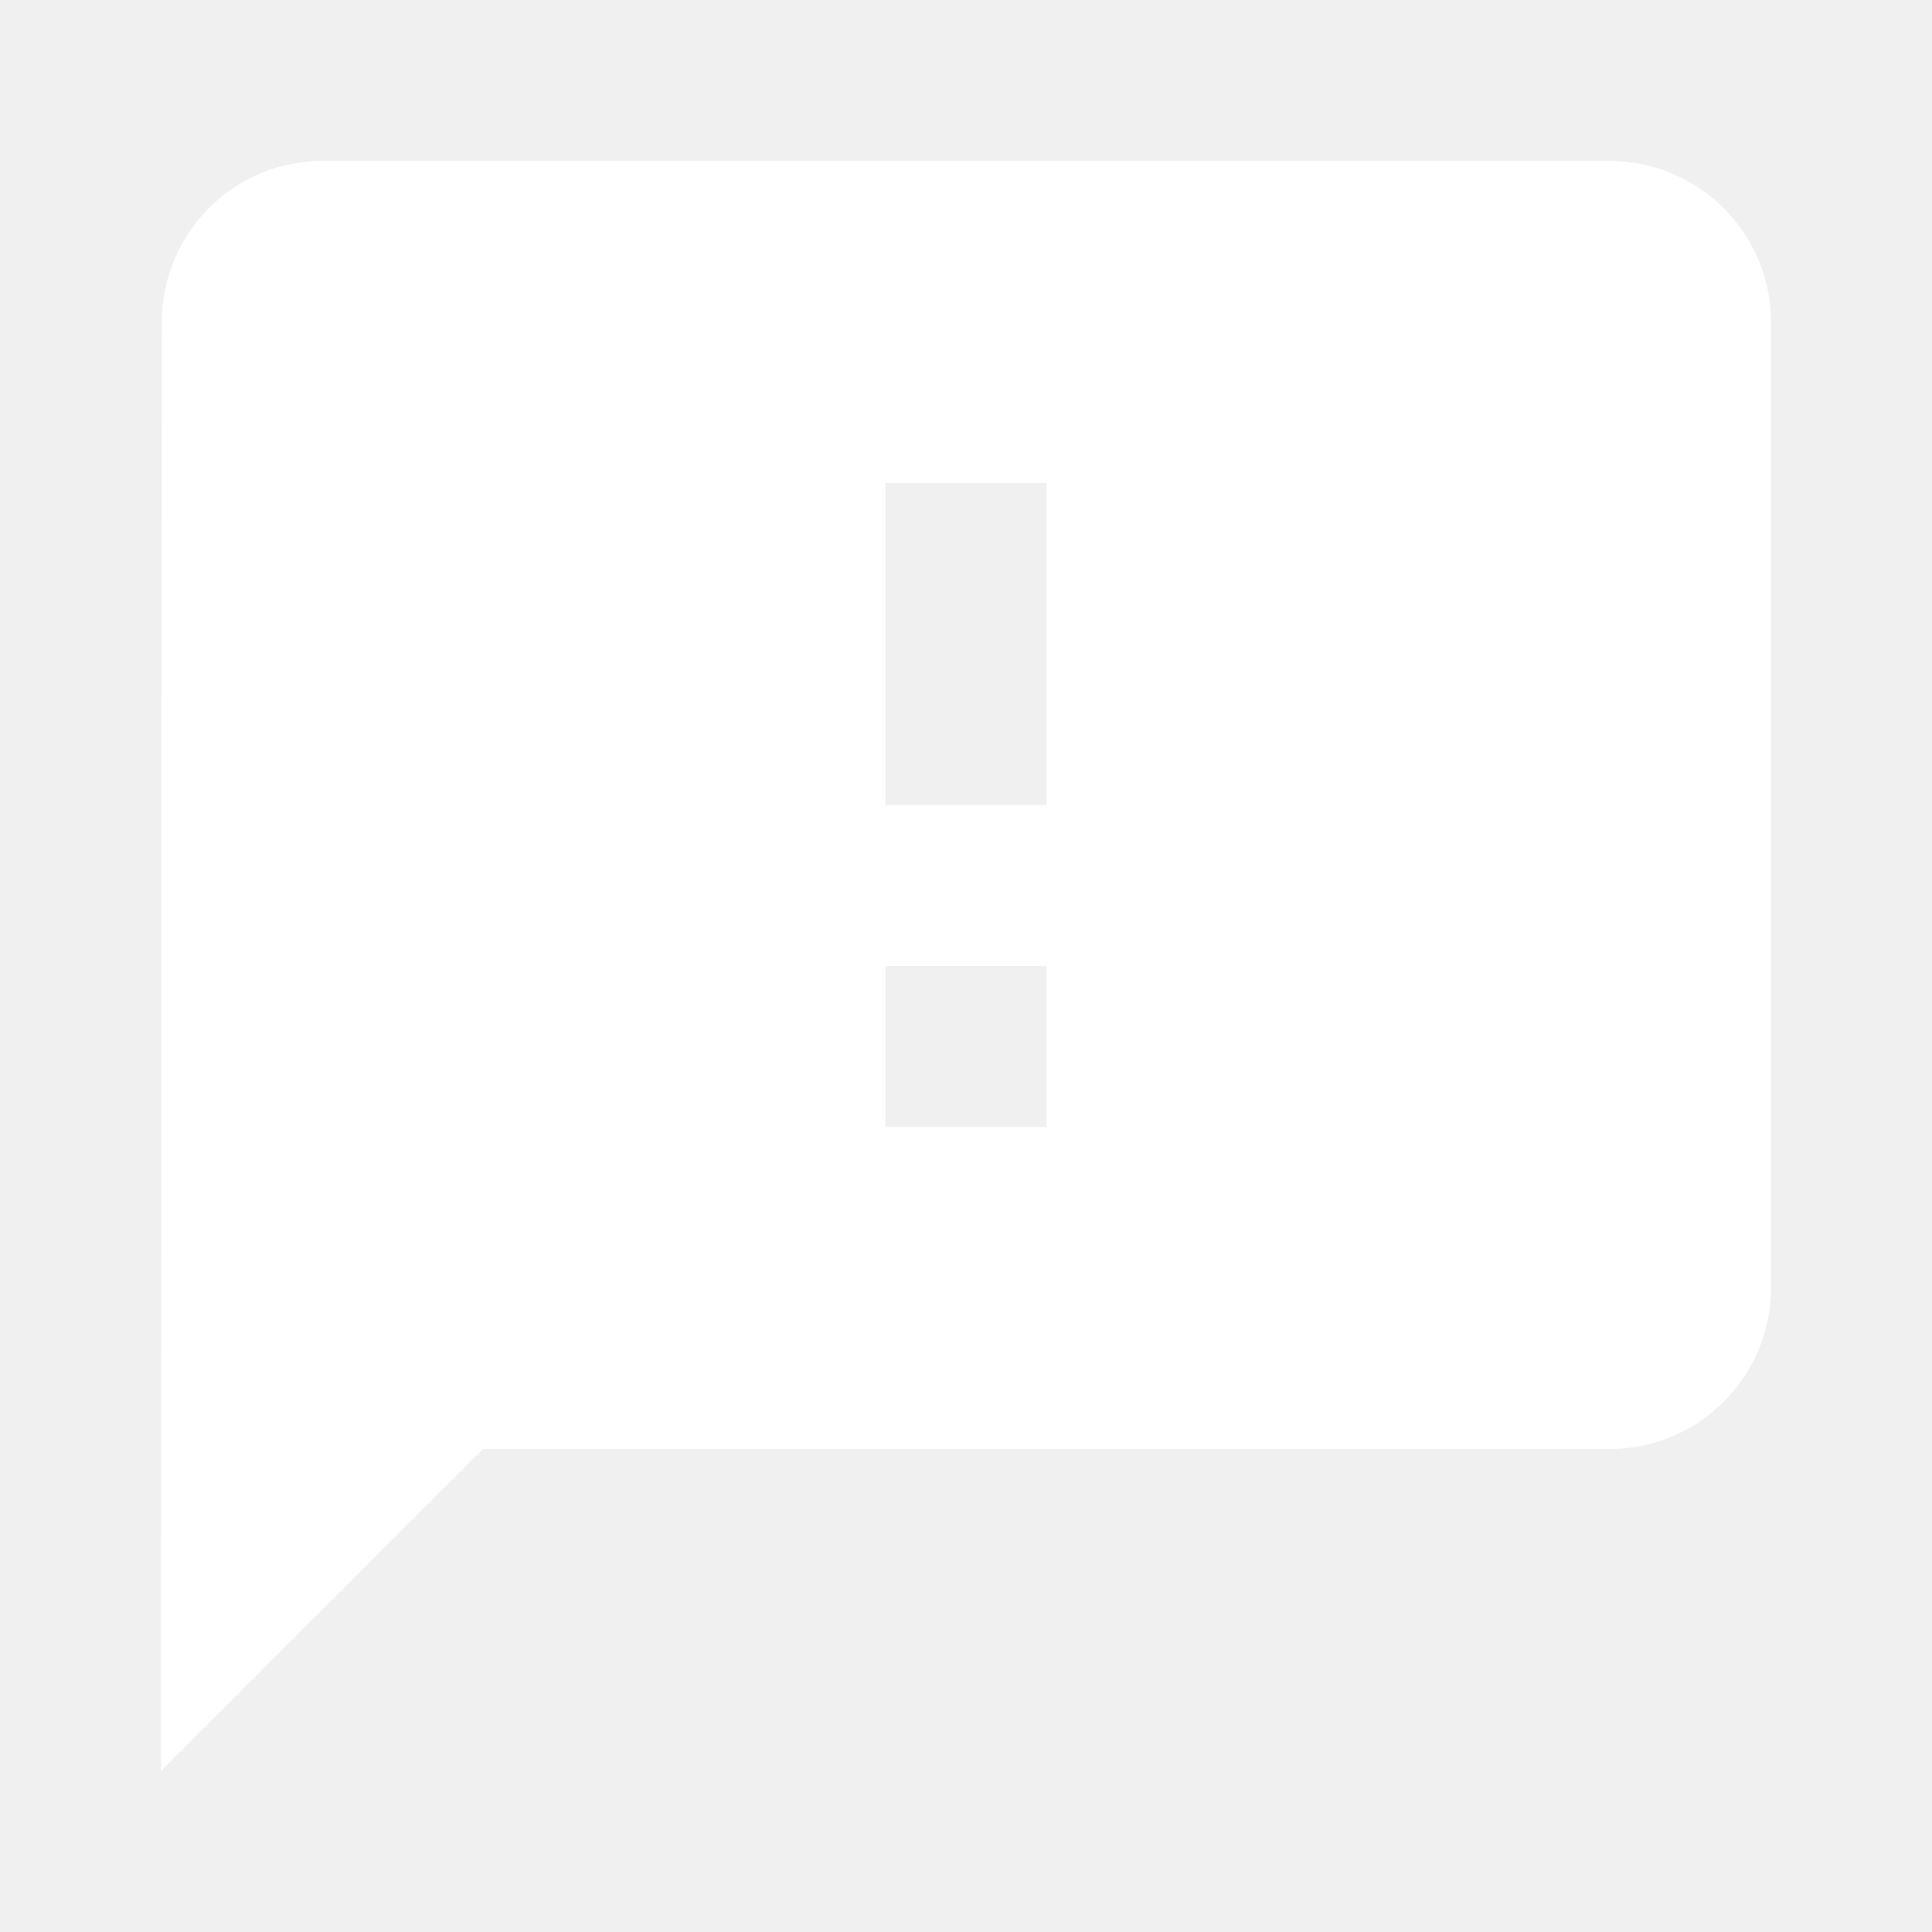
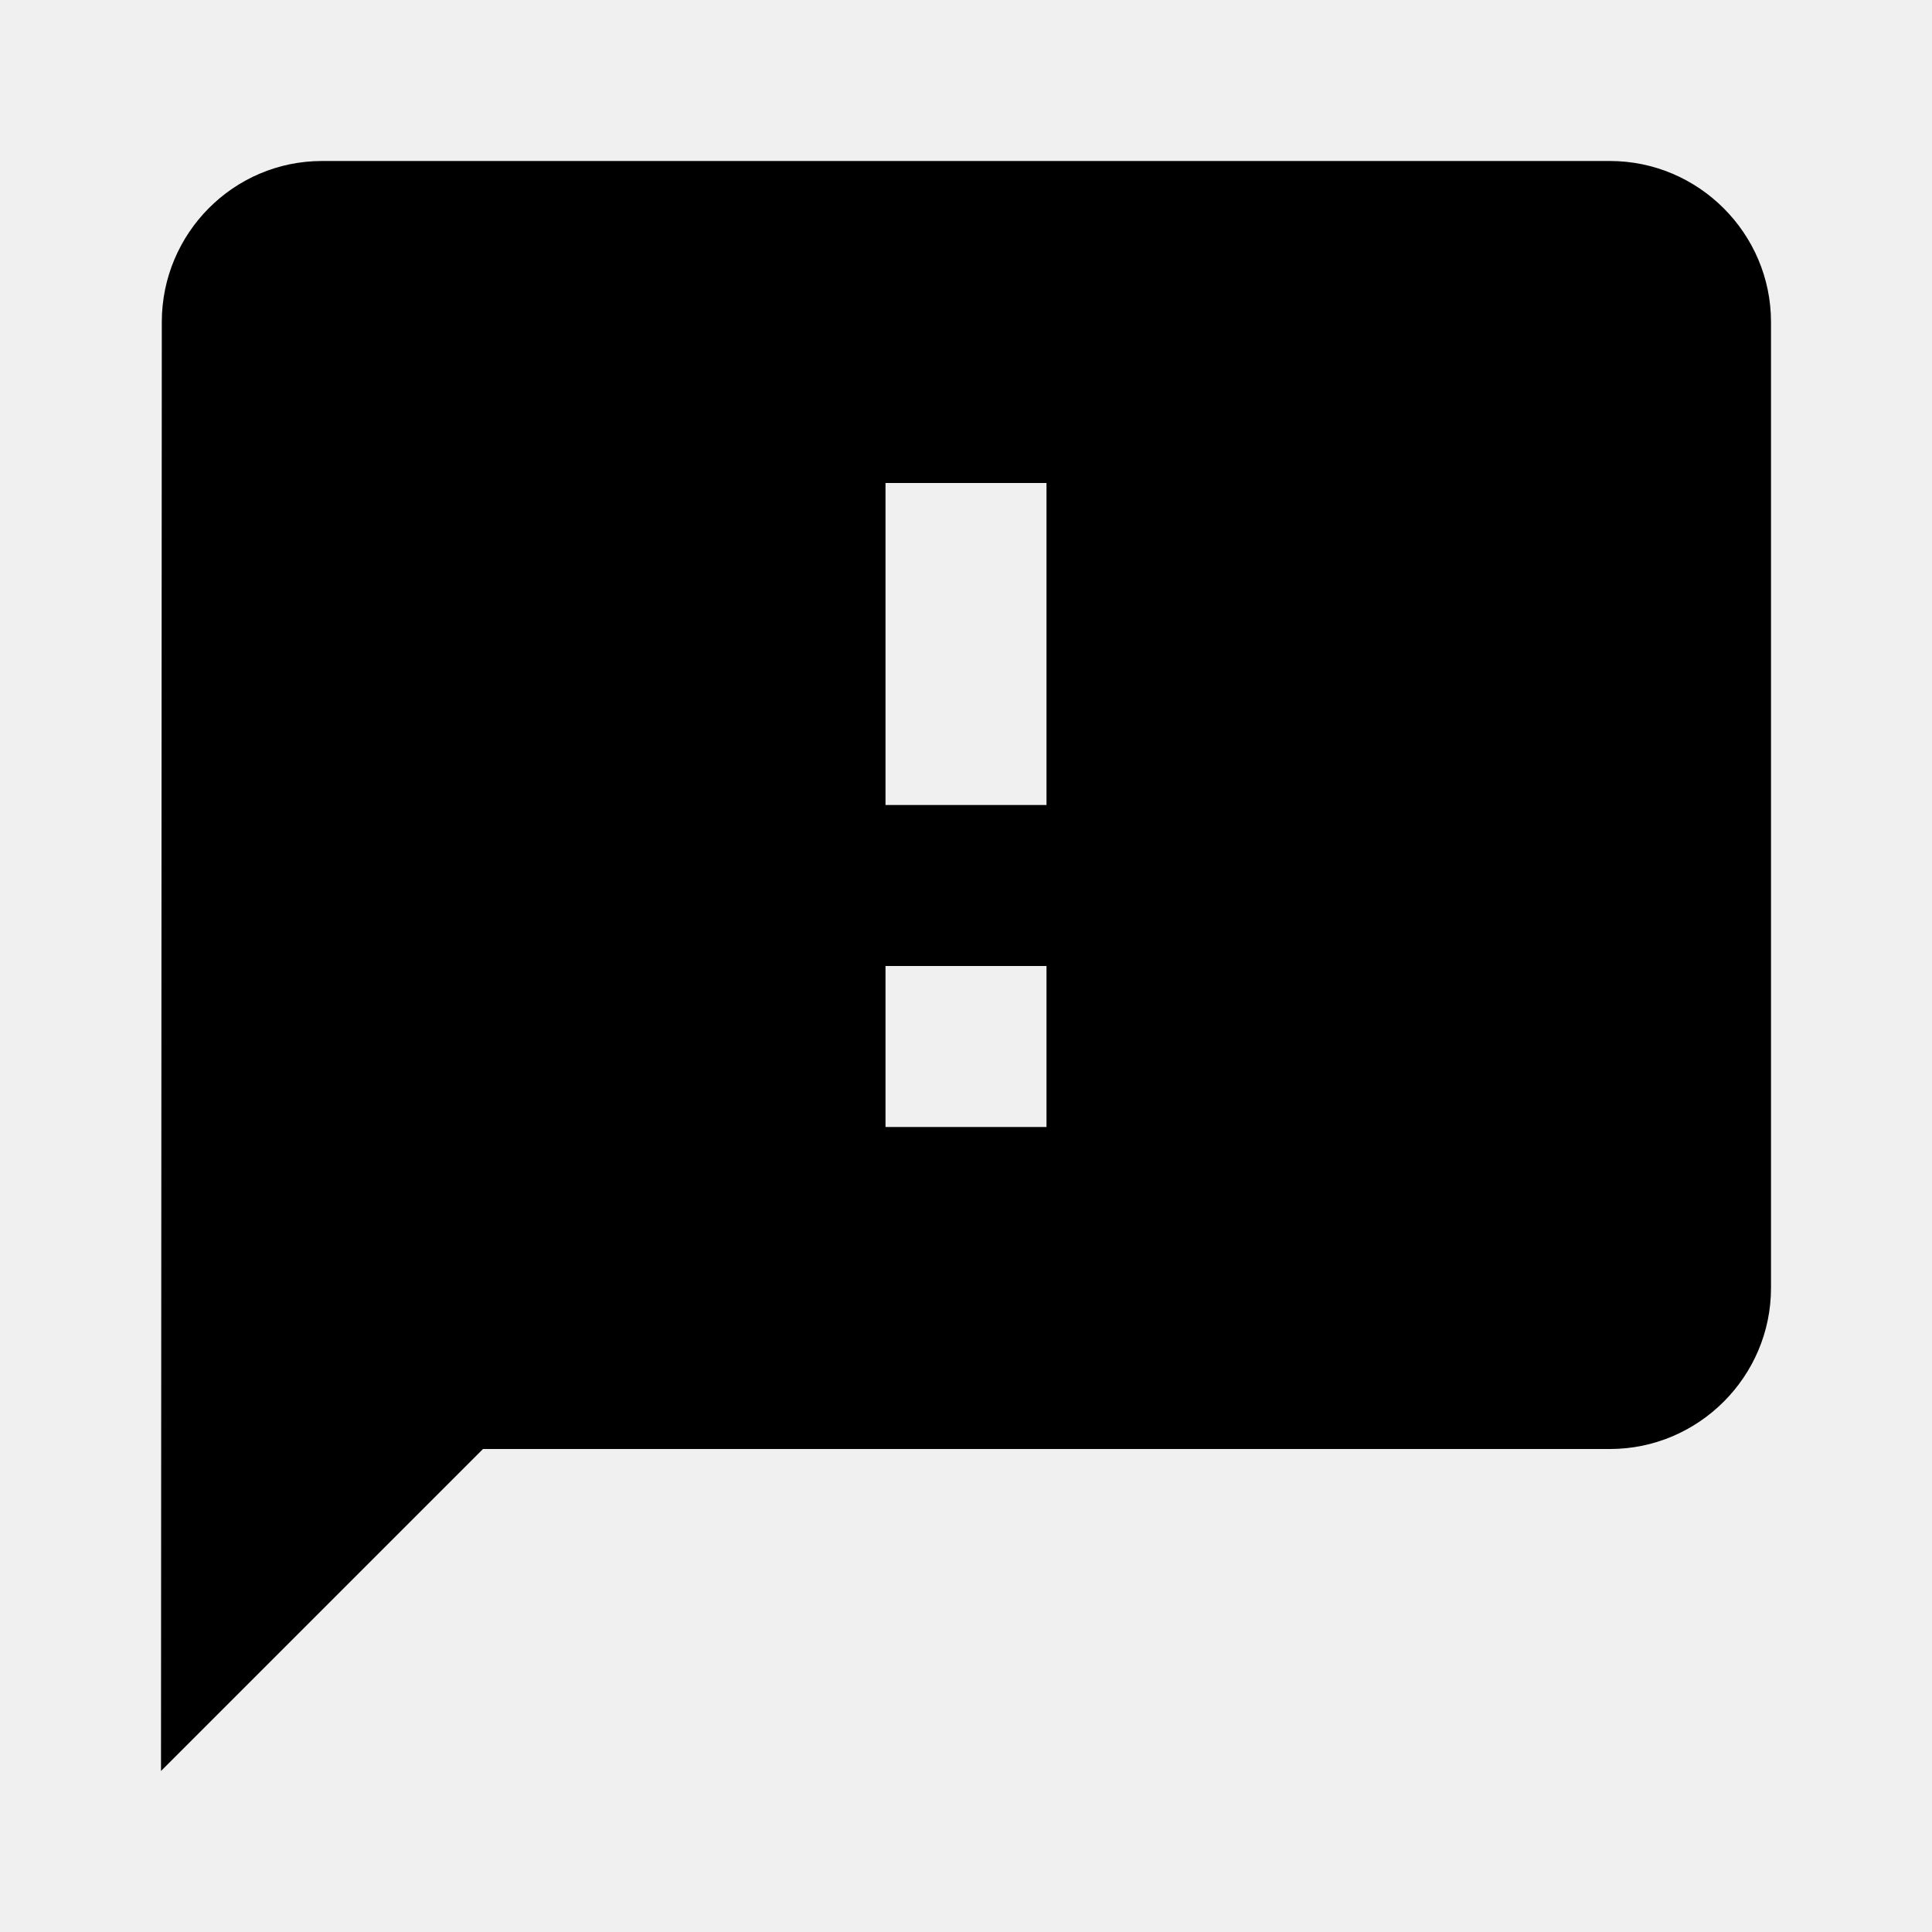
- <svg xmlns="http://www.w3.org/2000/svg" fill="#FFFFFF" height="24" viewBox="0 0 24 24" width="24">
+ <svg xmlns="http://www.w3.org/2000/svg" height="24" viewBox="0 0 24 24" width="24">
  <path d="M0 0h24v24H0z" fill="none" />
  <path d="M20 2H4c-1.1 0-1.99.9-1.99 2L2 22l4-4h14c1.1 0 2-.9 2-2V4c0-1.1-.9-2-2-2zm-7 12h-2v-2h2v2zm0-4h-2V6h2v4z" />
</svg>
